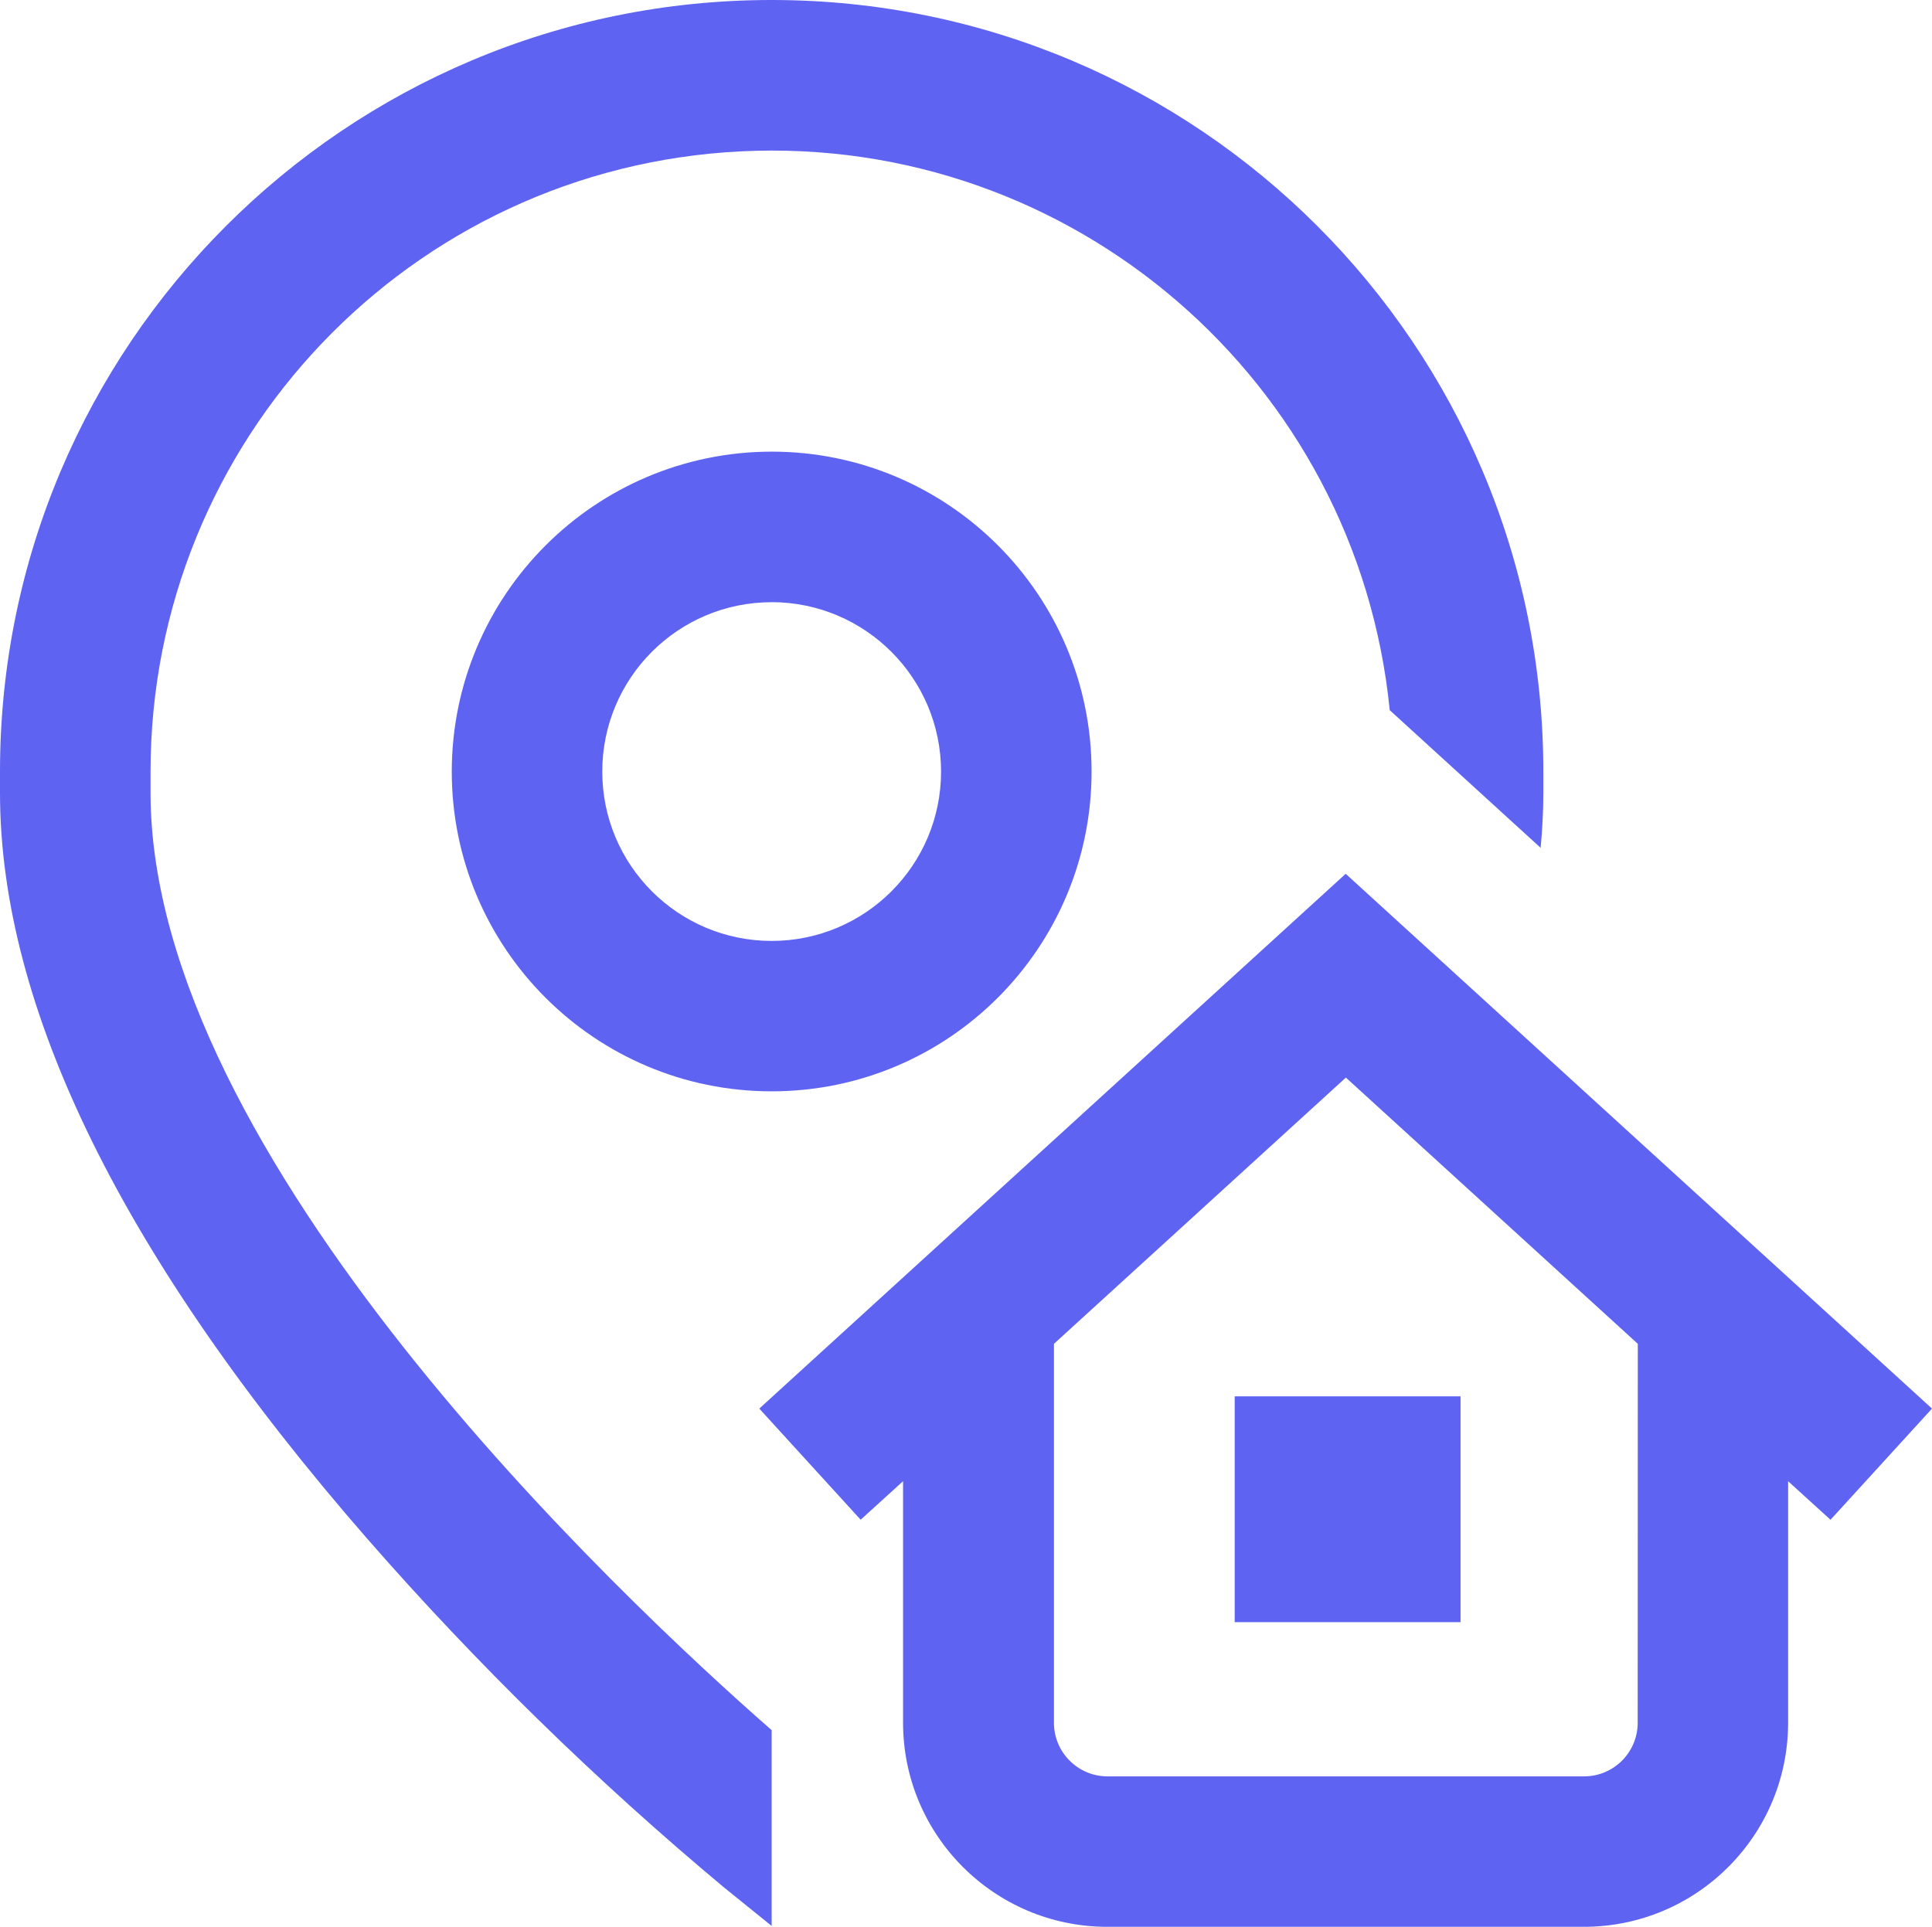
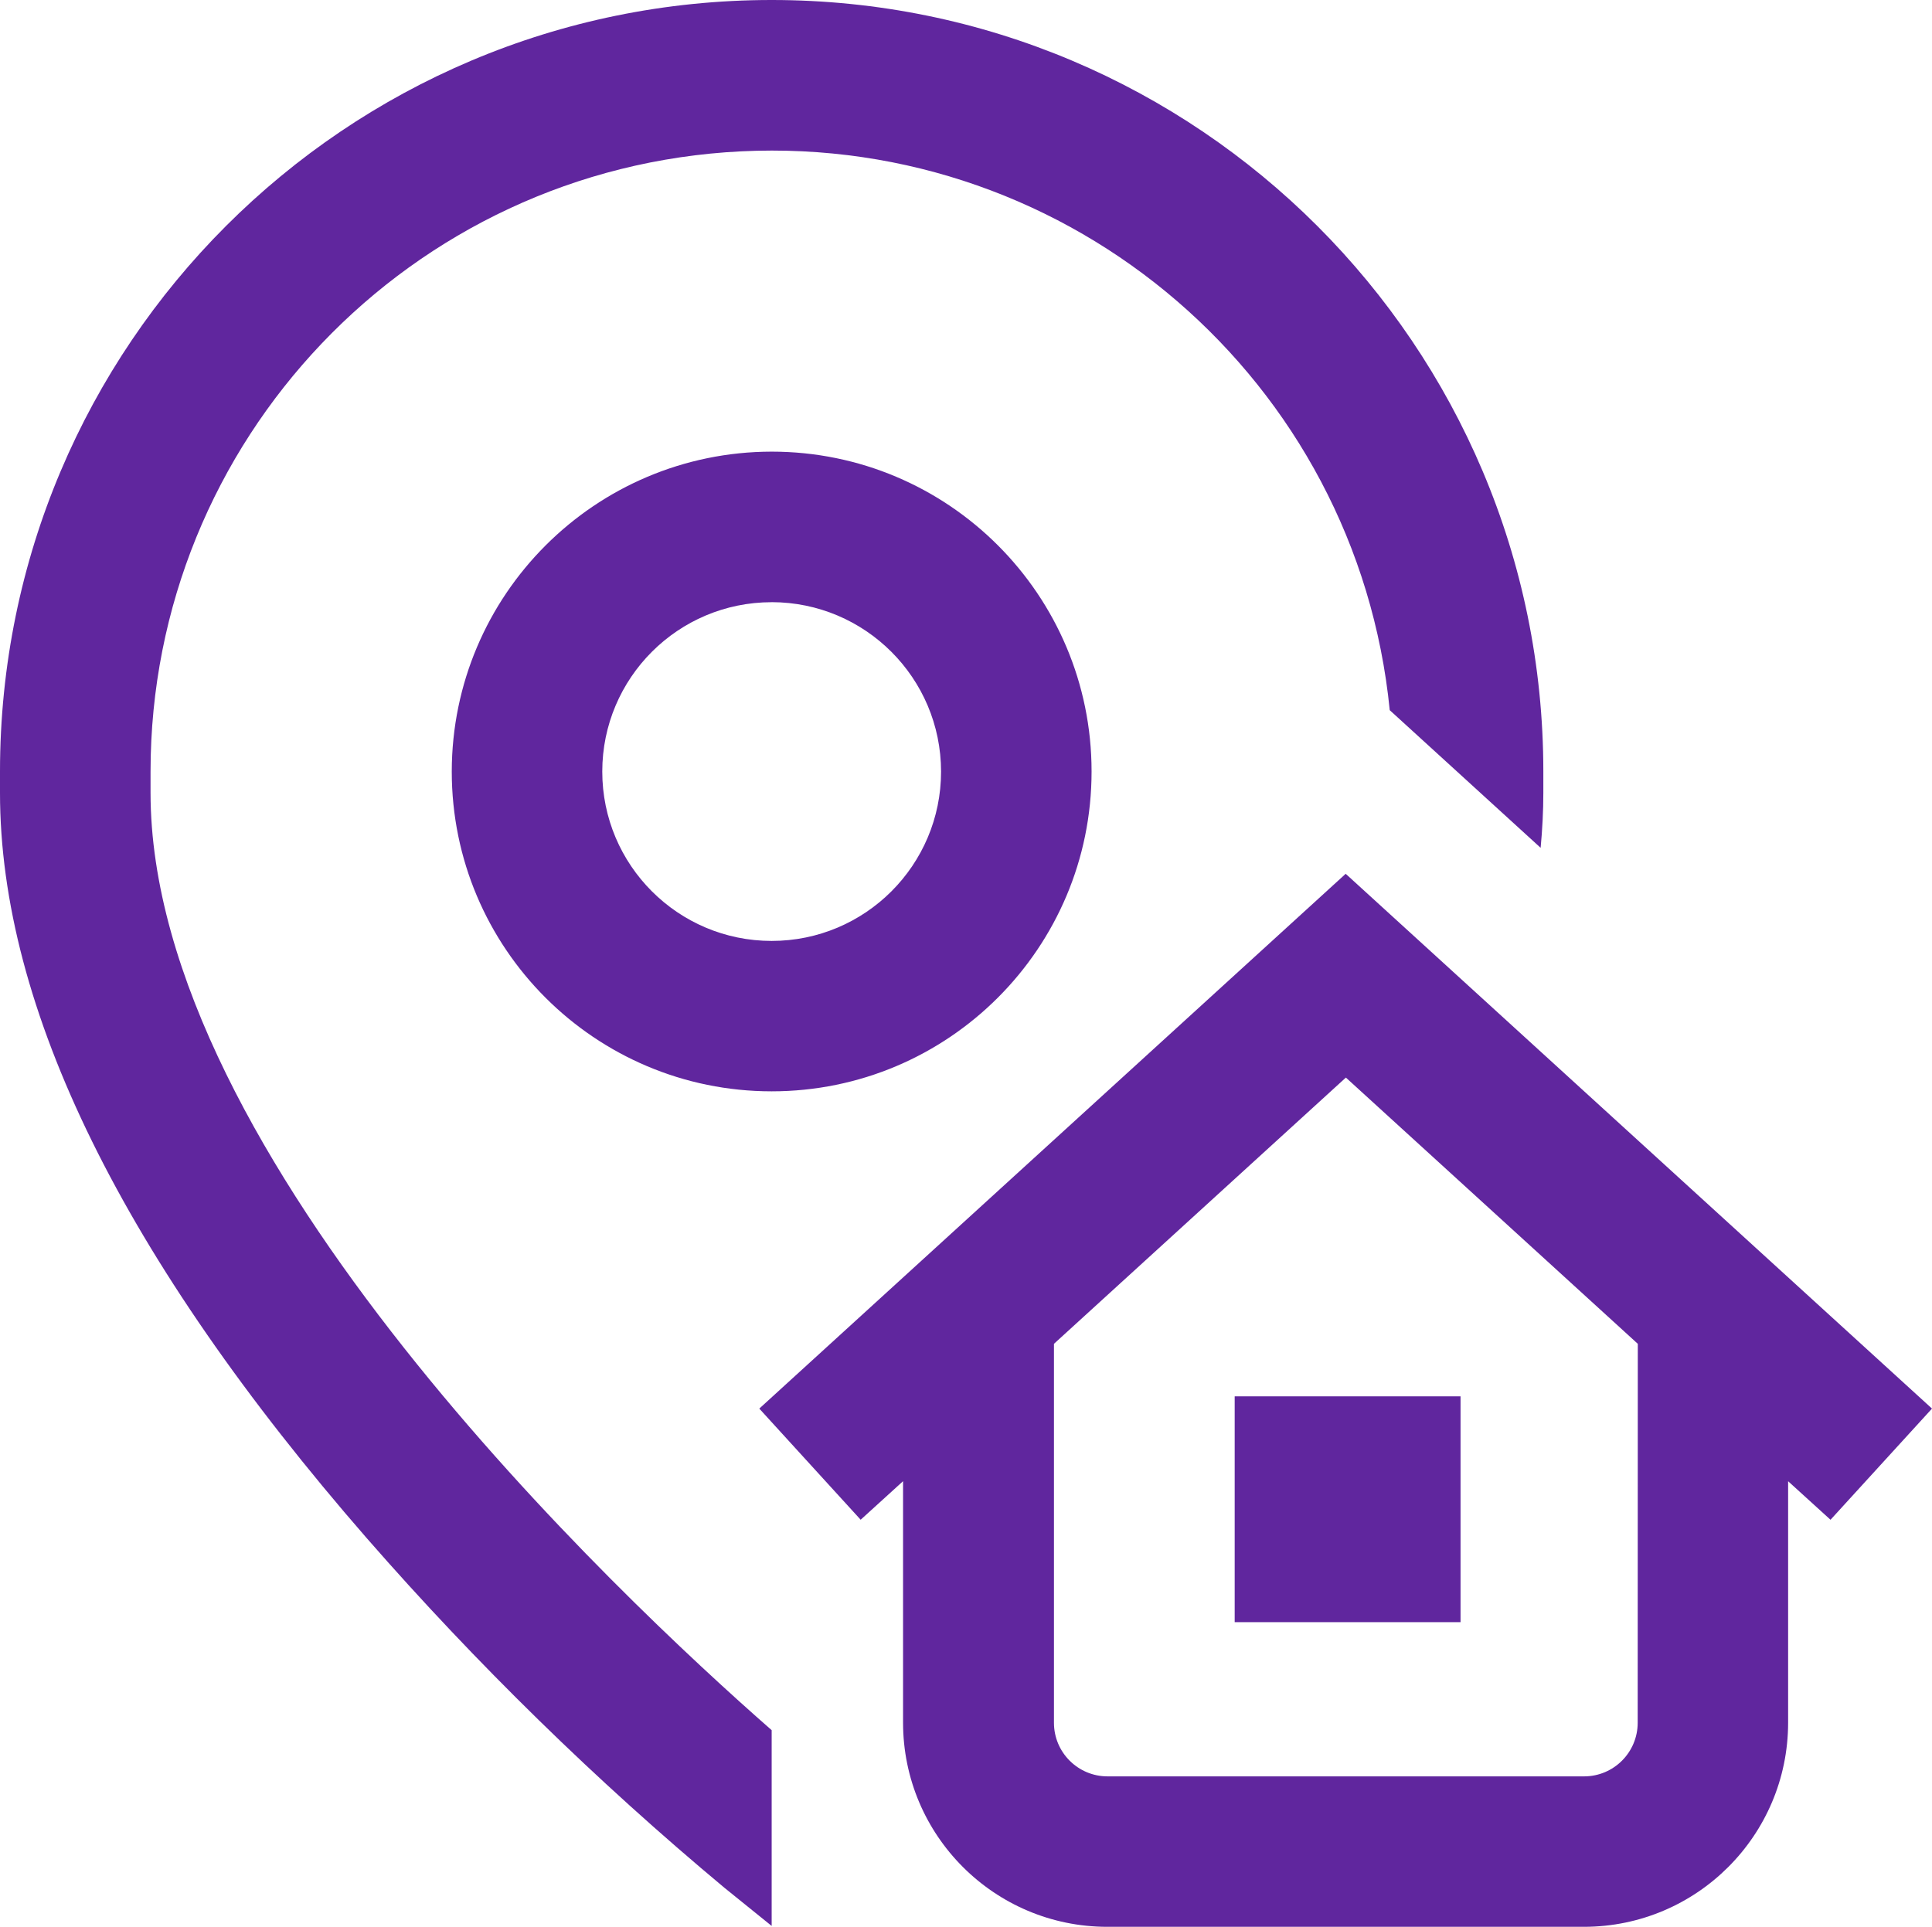
<svg xmlns="http://www.w3.org/2000/svg" width="50.126" height="50.004" viewBox="0 0 50.126 50.004">
-   <path id="address" d="M20.021,44.9v5.077l-1.228-.992a82.3,82.3,0,0,1-9.279-9.072C3.2,32.663,0,26.157,0,20.574V20.02a20.021,20.021,0,1,1,40.042,0v.553c0,.469-.025.945-.07,1.427l-3.915-3.572A16.115,16.115,0,0,0,3.906,20.02v.553c0,9.435,12.156,20.856,16.115,24.324Zm12.013-2.806h5.86v-5.86h-5.86ZM20.021,11.719a8.3,8.3,0,1,1-8.3,8.3A8.311,8.311,0,0,1,20.021,11.719Zm0,3.907a4.395,4.395,0,1,0,4.395,4.395A4.4,4.4,0,0,0,20.021,15.625ZM47.493,39.437l-1.1-1v6.272A5.3,5.3,0,0,1,41.1,50H28.73a5.3,5.3,0,0,1-5.3-5.3V38.436l-1.1,1L19.7,36.552,34.914,22.674,50.126,36.552Zm-5-4.566-7.574-6.909-7.574,6.909v9.835a1.391,1.391,0,0,0,1.39,1.39H41.1a1.391,1.391,0,0,0,1.39-1.39Zm0,0" transform="translate(0 0.001)" fill="#5F63F2" />
+   <path id="address" d="M20.021,44.9v5.077l-1.228-.992a82.3,82.3,0,0,1-9.279-9.072C3.2,32.663,0,26.157,0,20.574V20.02a20.021,20.021,0,1,1,40.042,0v.553c0,.469-.025.945-.07,1.427l-3.915-3.572A16.115,16.115,0,0,0,3.906,20.02v.553c0,9.435,12.156,20.856,16.115,24.324Zm12.013-2.806h5.86v-5.86h-5.86ZM20.021,11.719a8.3,8.3,0,1,1-8.3,8.3A8.311,8.311,0,0,1,20.021,11.719Zm0,3.907a4.395,4.395,0,1,0,4.395,4.395A4.4,4.4,0,0,0,20.021,15.625ZM47.493,39.437l-1.1-1v6.272A5.3,5.3,0,0,1,41.1,50H28.73a5.3,5.3,0,0,1-5.3-5.3V38.436l-1.1,1L19.7,36.552,34.914,22.674,50.126,36.552Zm-5-4.566-7.574-6.909-7.574,6.909v9.835a1.391,1.391,0,0,0,1.39,1.39H41.1a1.391,1.391,0,0,0,1.39-1.39Zm0,0" transform="translate(0 0.001)" fill="#60269E" />
</svg>
